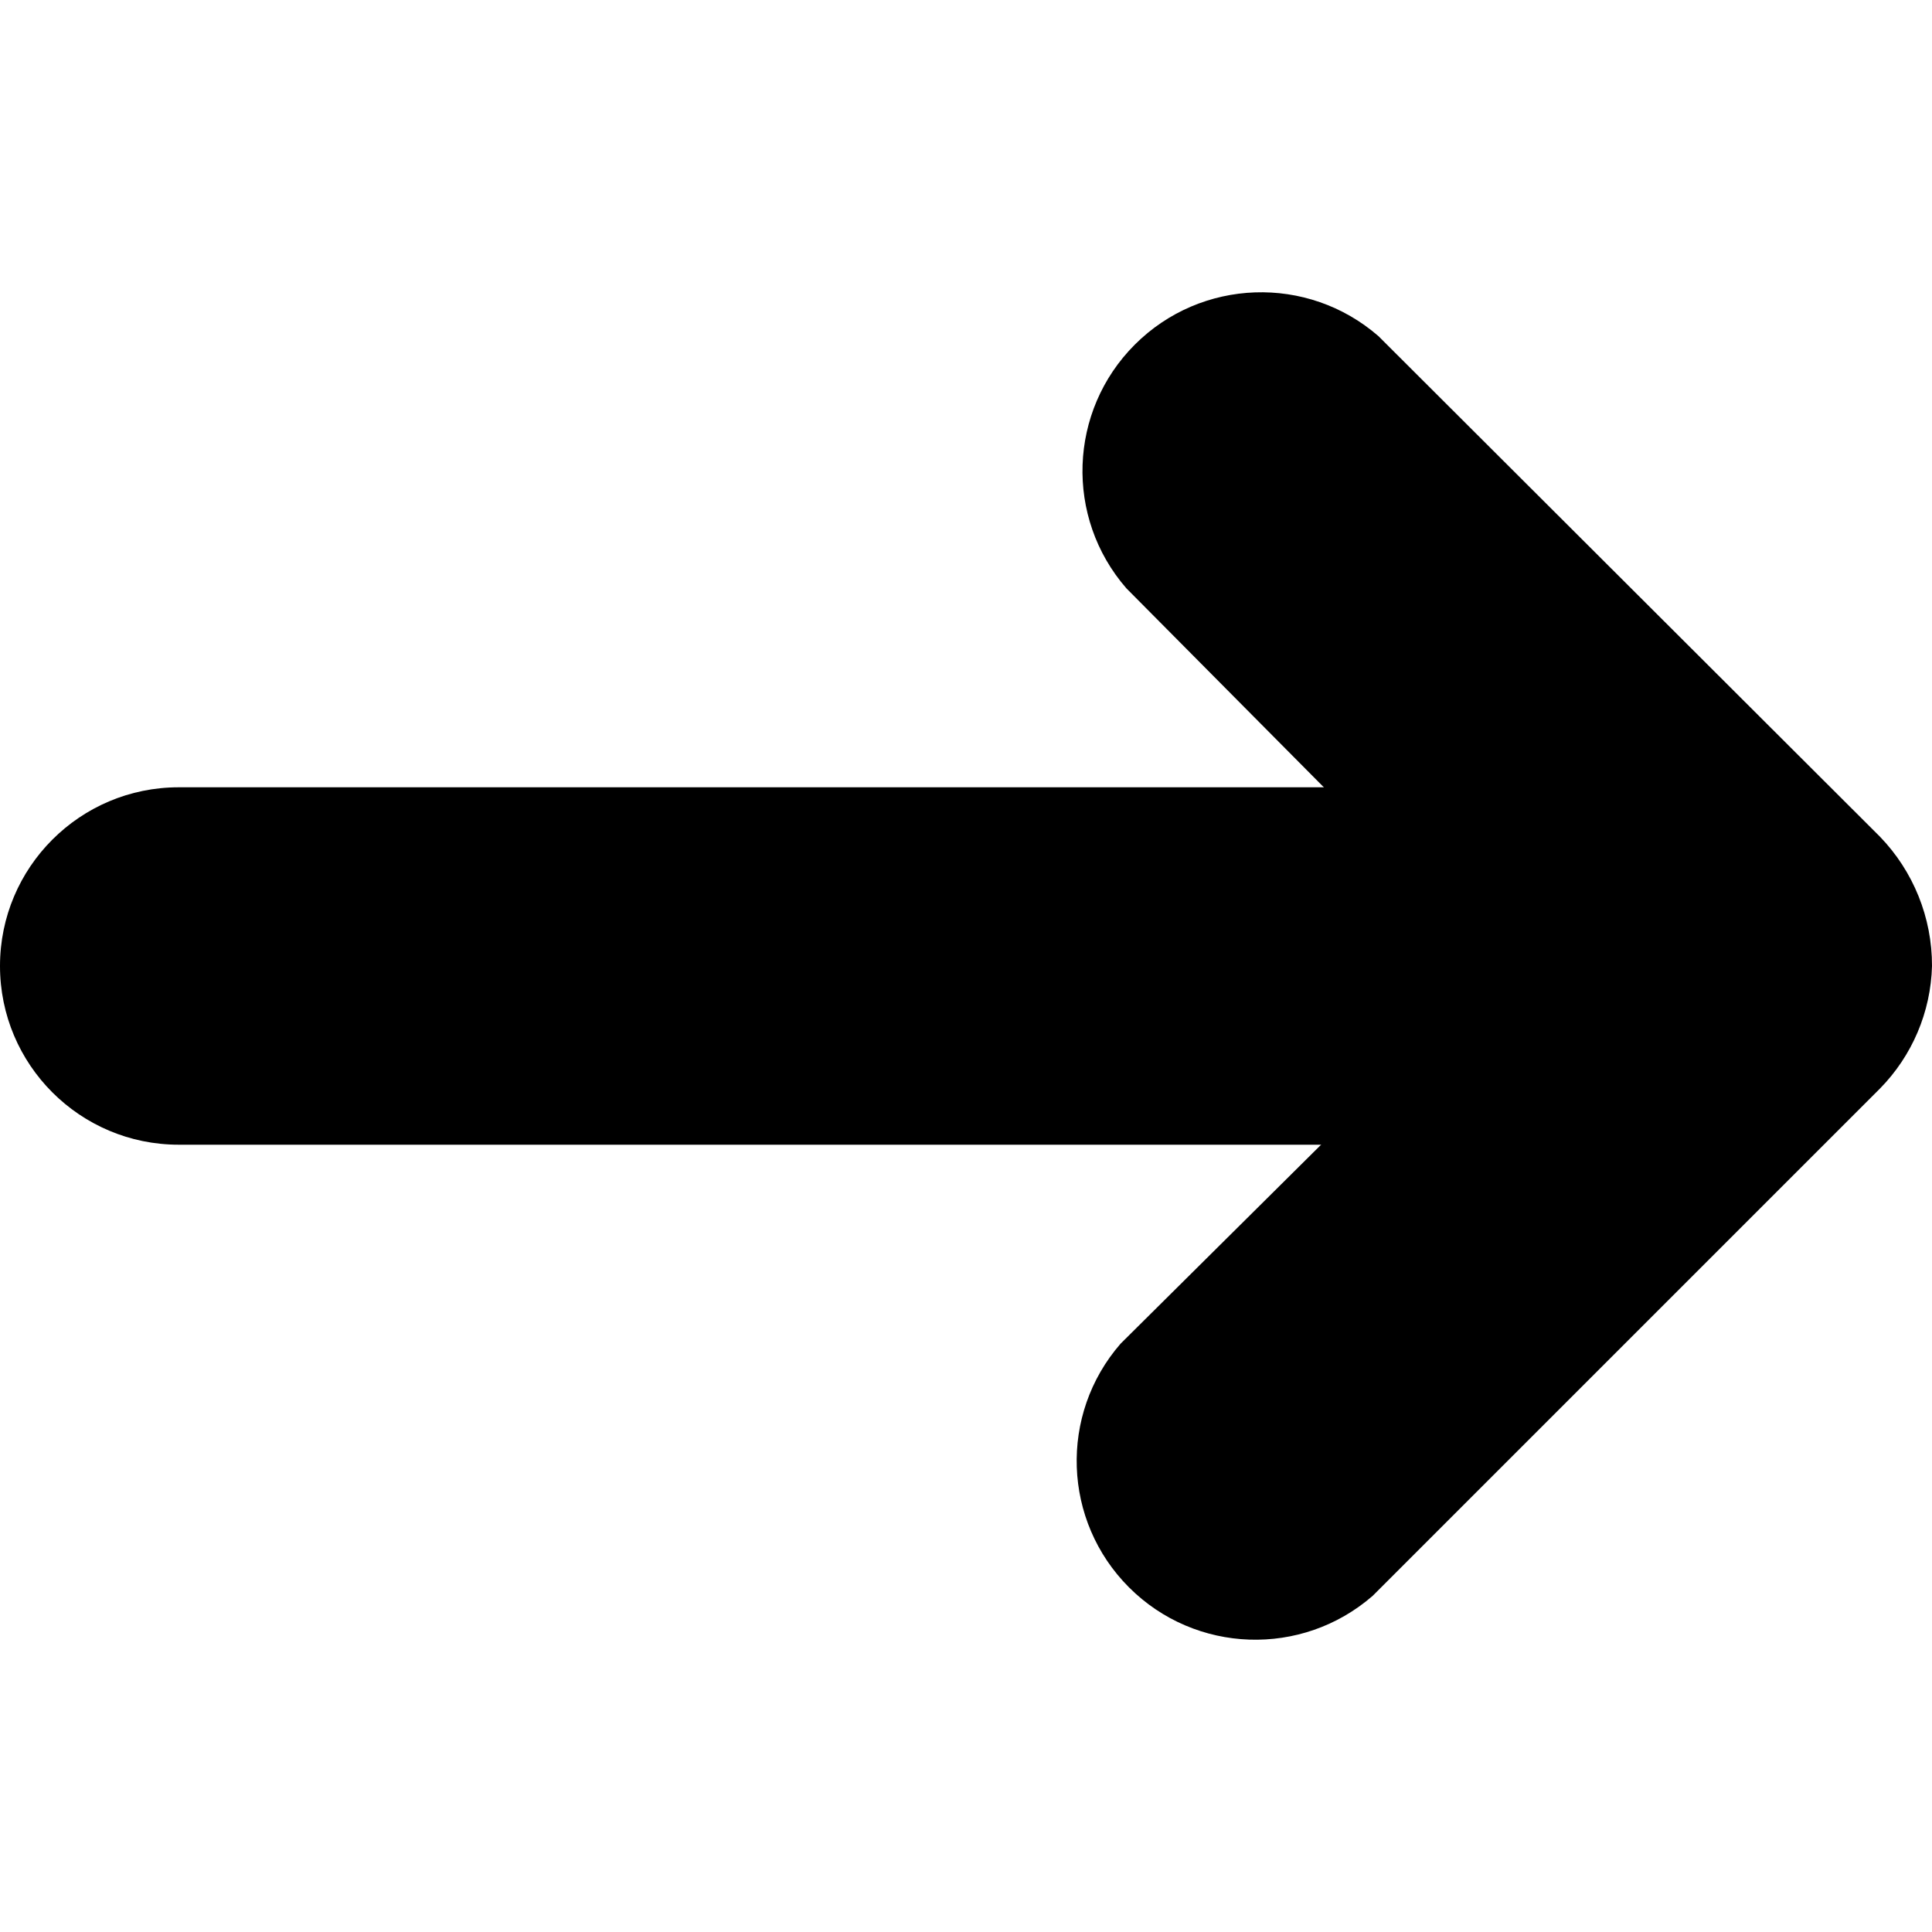
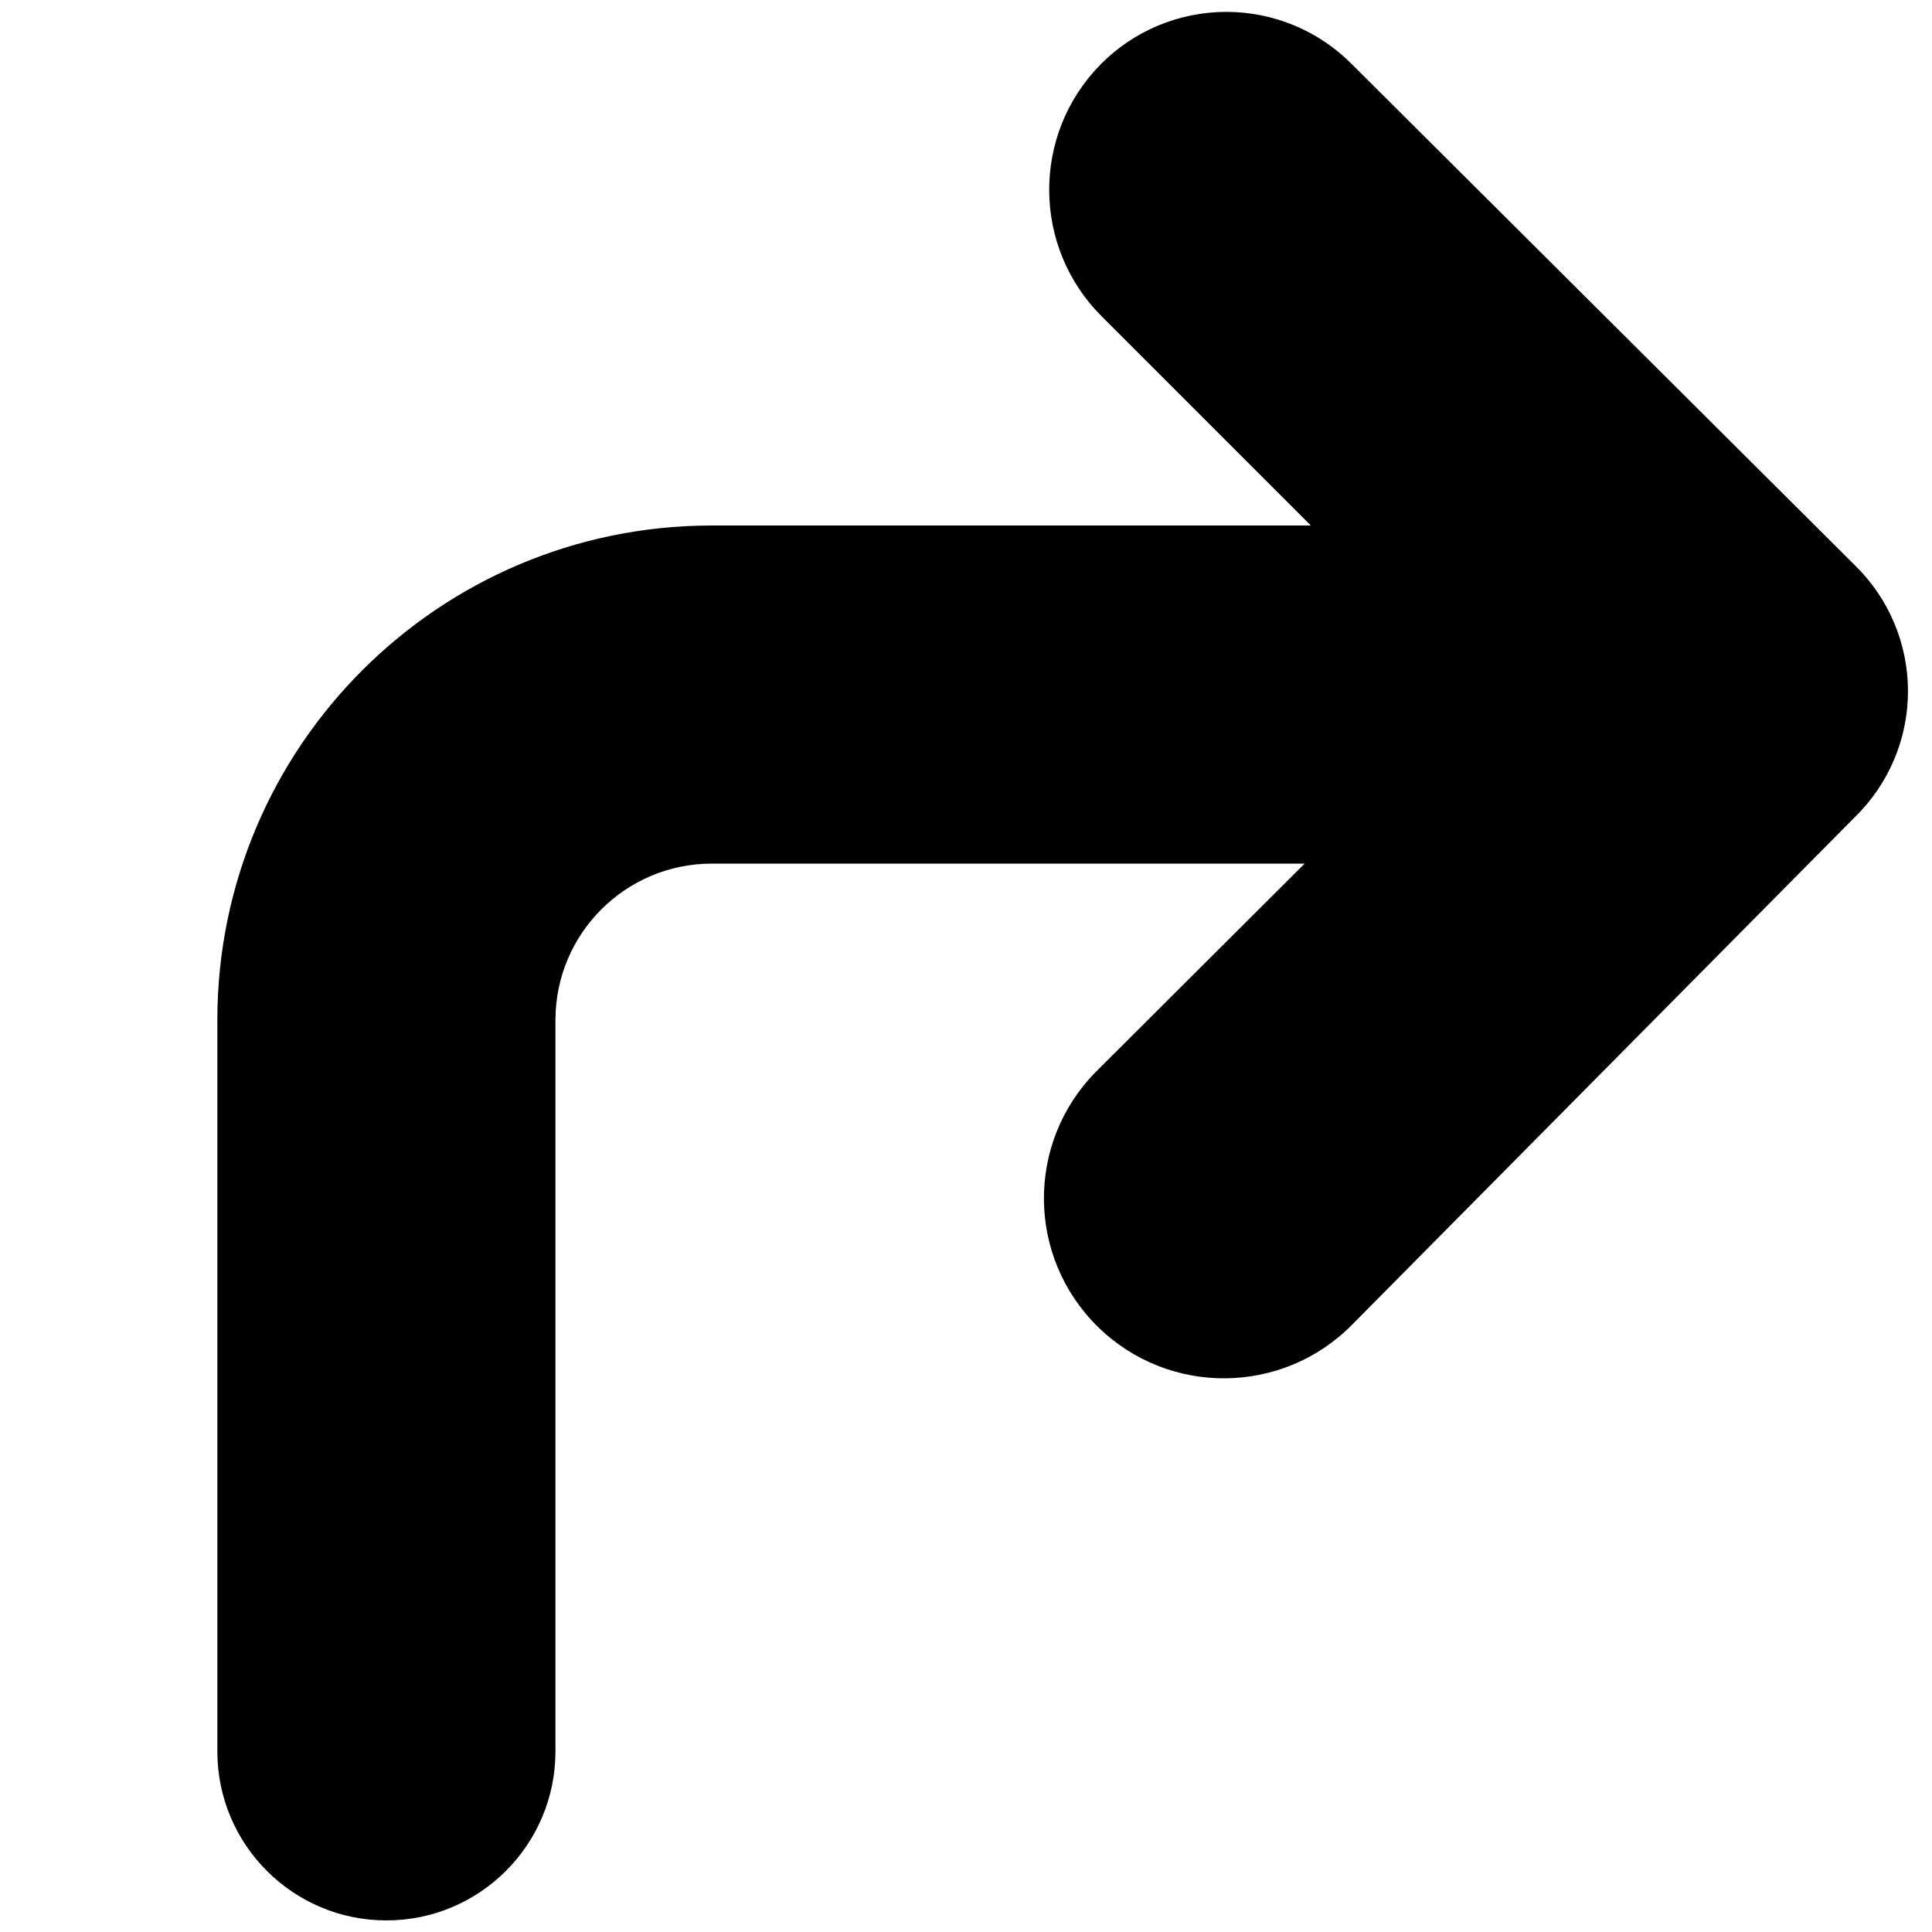
<svg xmlns="http://www.w3.org/2000/svg" id="Layer_1" data-name="Layer 1" viewBox="0 0 20 20">
-   <path d="M16.43,8.15H1.85a1.85,1.85,0,0,0,0,3.7H16.43a1.85,1.85,0,1,0,0-3.7" />
-   <path d="M11.66,6.09,15.54,10,11.6,13.91a1.85,1.85,0,0,0,2.61,2.61l5.25-5.25A1.88,1.88,0,0,0,20,10a1.92,1.92,0,0,0-.54-1.34L14.27,3.48a1.85,1.85,0,0,0-2.61,2.61Z" />
+   <path d="M11.41,3.28l3.88,3.88L11.34,11.1A1.85,1.85,0,1,0,14,13.71L19.2,8.46a1.82,1.82,0,0,0,0-2.61L14,.67a1.83,1.83,0,0,0-2.61,0A1.85,1.85,0,0,0,11.41,3.28Z" />
+   <path d="M16.58,5.44H7.36a5.12,5.12,0,0,0-5.11,5.11v7.58a1.75,1.75,0,0,0,3.5,0V10.55A1.62,1.62,0,0,1,7.36,8.94h9.22a1.75,1.75,0,1,0,0-3.5Z" />
</svg>
